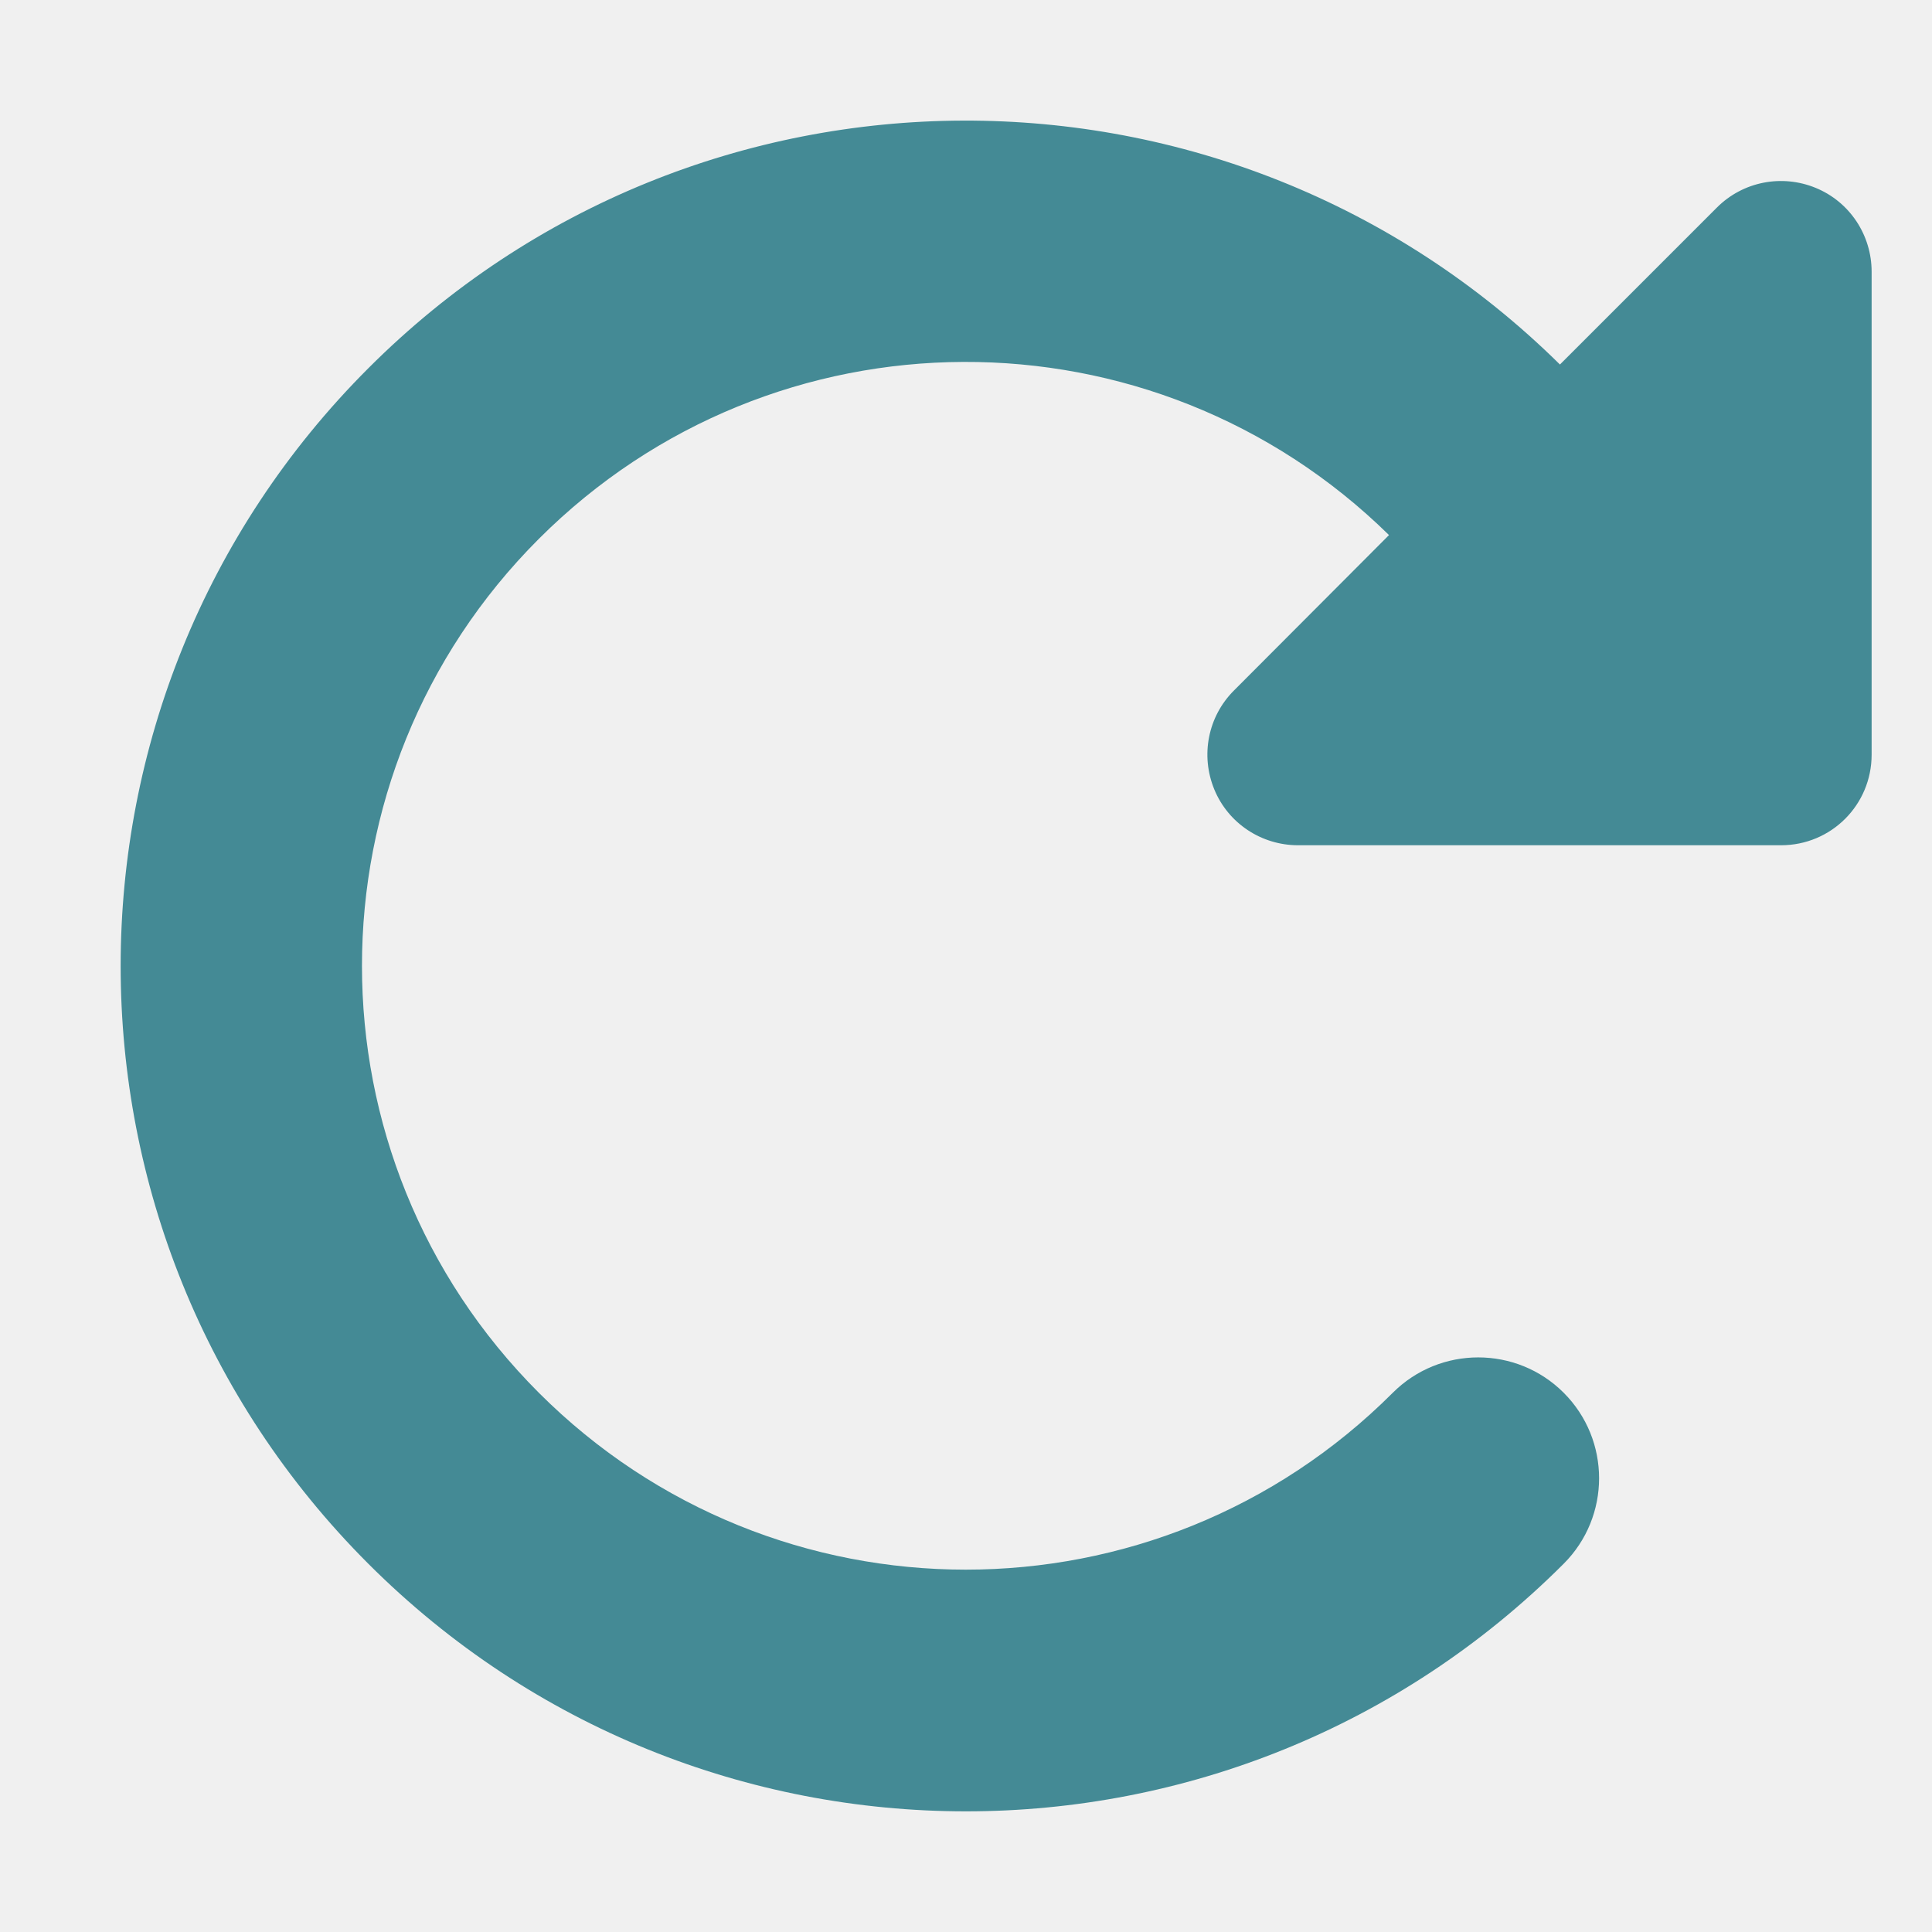
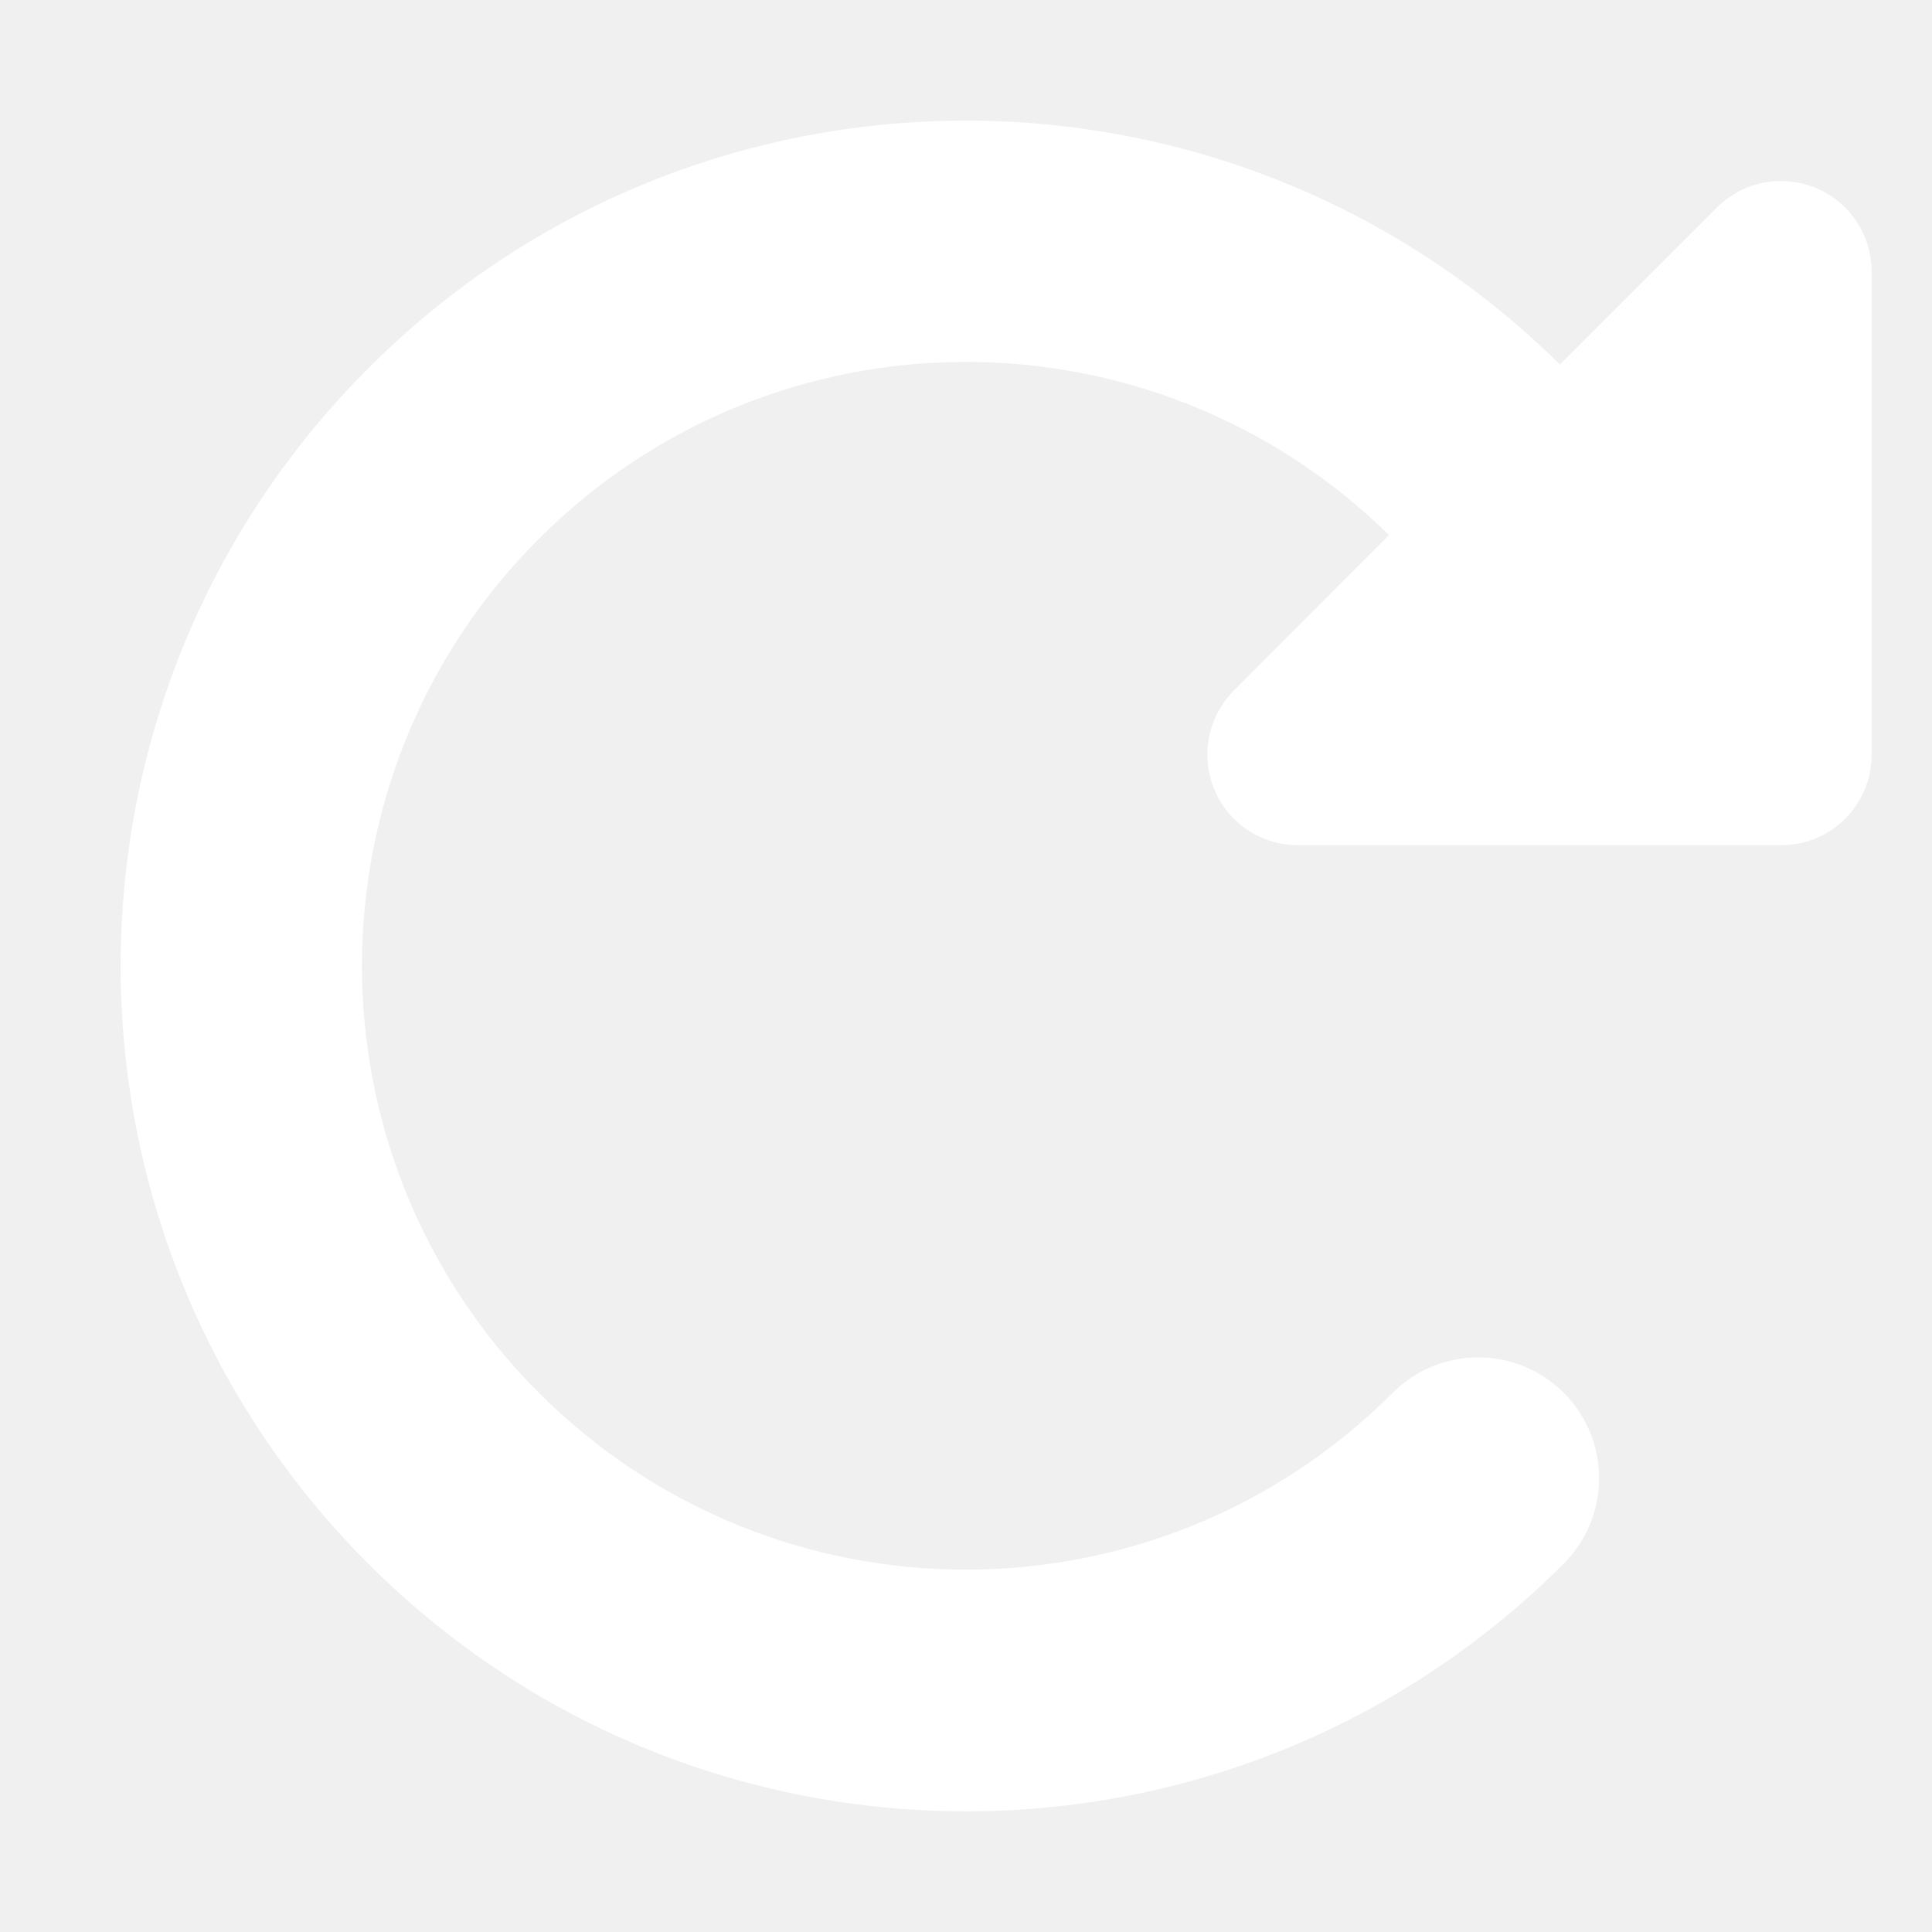
<svg xmlns="http://www.w3.org/2000/svg" viewBox="0 0 512 512">
-   <path fill="#448a95 " d="M463.5 224H472c13.3 0 24-10.7 24-24V72c0-9.7-5.8-18.5-14.8-22.2s-19.3-1.7-26.2 5.2L413.4 96.6c-87.6-86.5-228.7-86.2-315.8 1c-87.5 87.5-87.5 229.3 0 316.8s229.3 87.5 316.8 0c12.5-12.5 12.5-32.8 0-45.3s-32.8-12.5-45.3 0c-62.5 62.5-163.8 62.5-226.3 0s-62.5-163.8 0-226.3c62.2-62.2 162.7-62.5 225.3-1L327 183c-6.9 6.9-8.9 17.2-5.2 26.2s12.5 14.8 22.2 14.8H463.5z" />
+   <path fill="#ffffff" d="M463.5 224H472c13.3 0 24-10.7 24-24V72c0-9.7-5.8-18.5-14.8-22.2s-19.3-1.7-26.2 5.2L413.4 96.6c-87.6-86.5-228.7-86.2-315.8 1c-87.5 87.5-87.5 229.3 0 316.8s229.3 87.5 316.8 0c12.5-12.5 12.5-32.8 0-45.3s-32.8-12.5-45.3 0c-62.5 62.5-163.8 62.5-226.3 0s-62.5-163.8 0-226.3c62.2-62.2 162.7-62.5 225.3-1L327 183c-6.9 6.9-8.9 17.2-5.2 26.2s12.5 14.8 22.2 14.8H463.5z" />
</svg>
